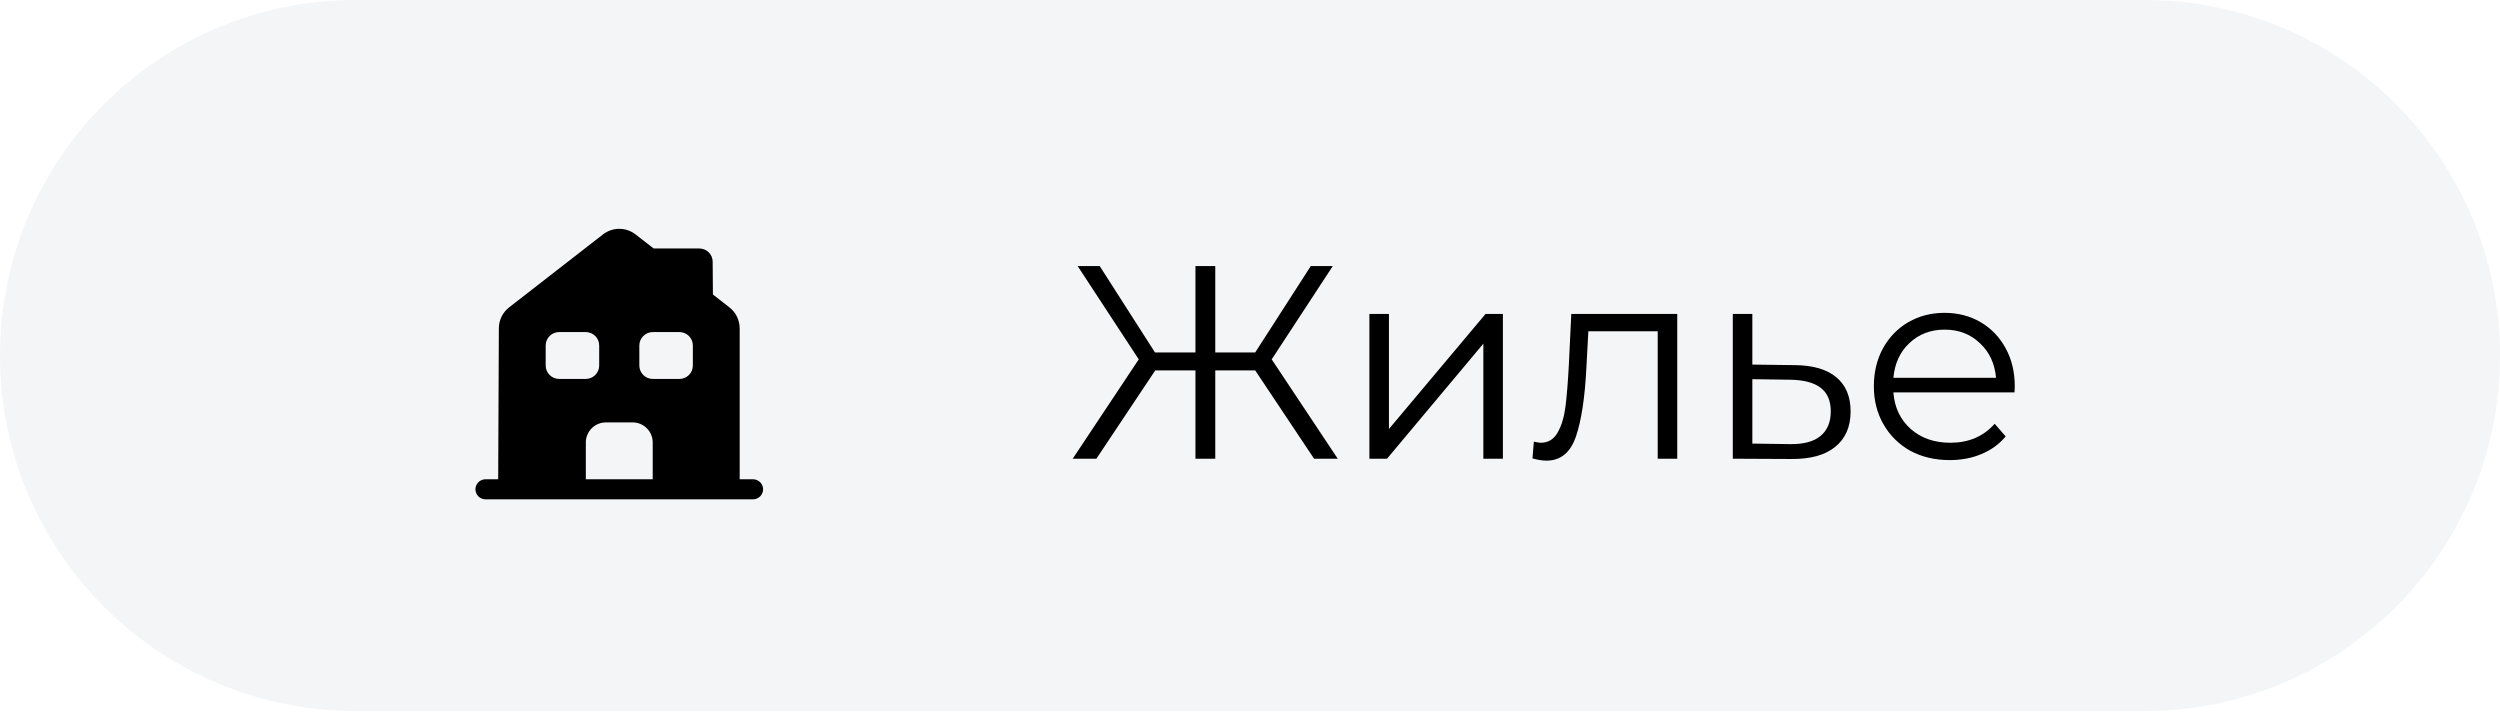
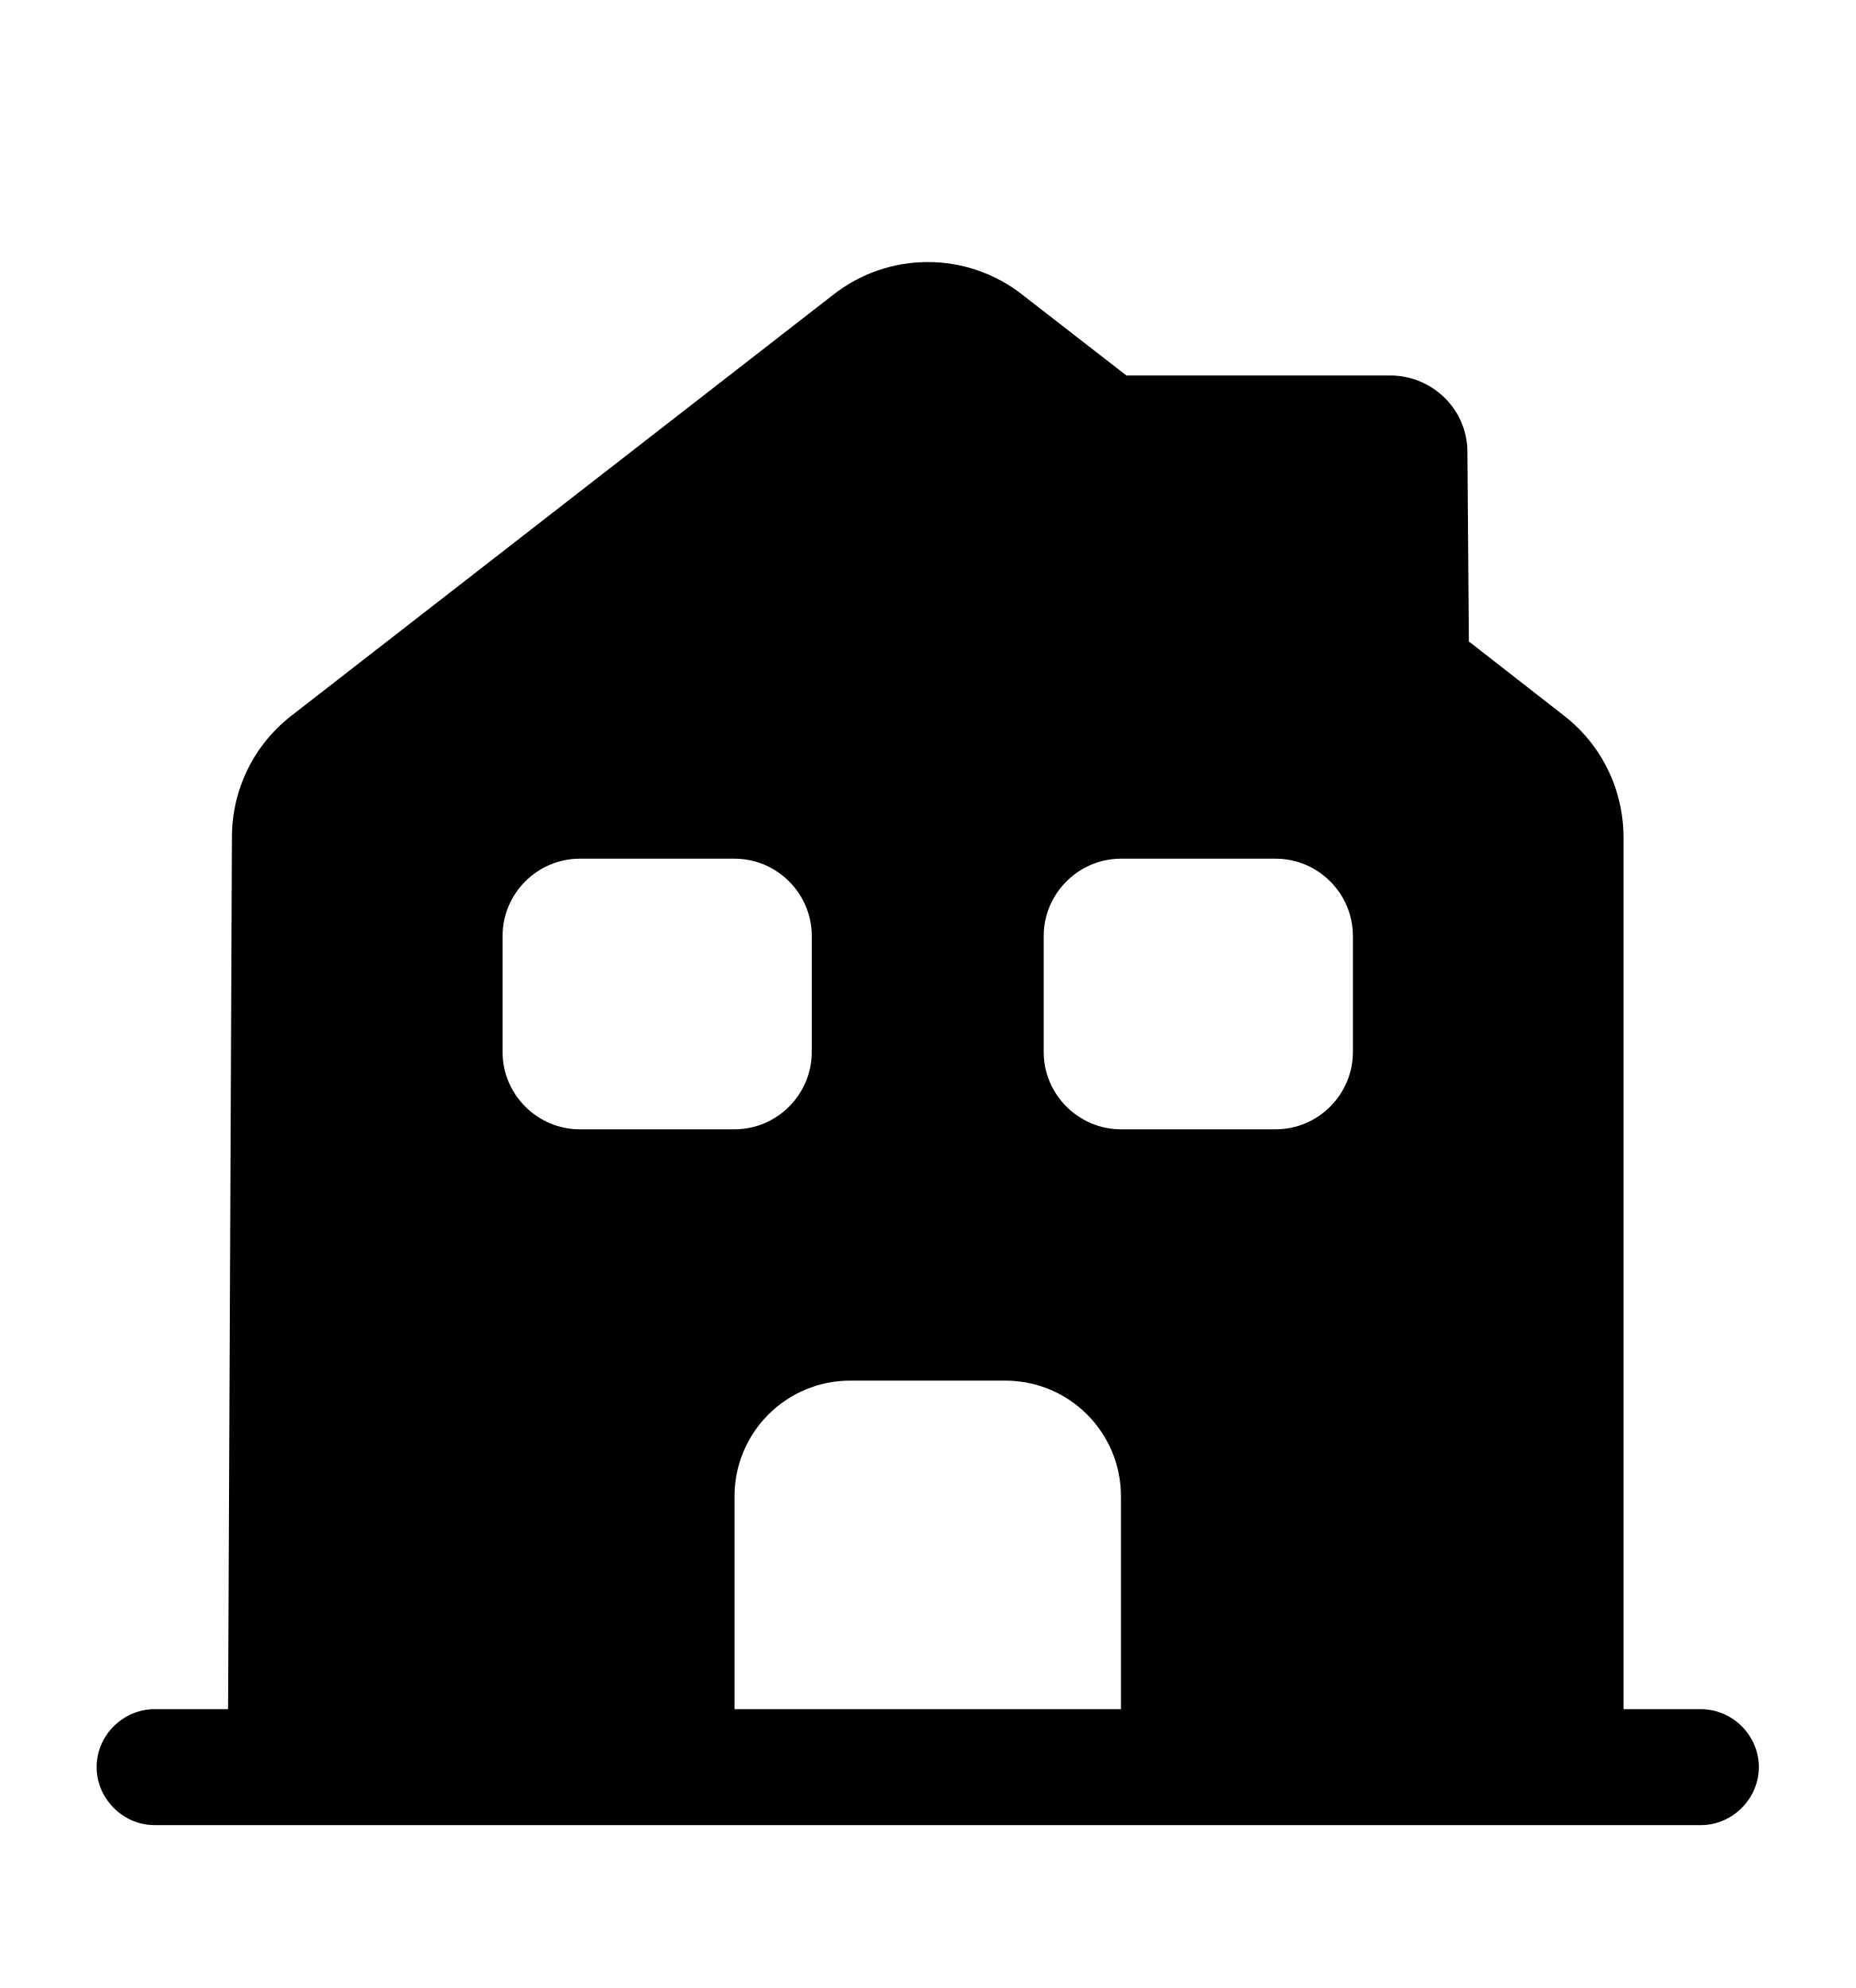
- <svg xmlns="http://www.w3.org/2000/svg" width="109" height="31" viewBox="0 0 109 31" fill="none">
-   <rect width="109" height="31" rx="15.5" fill="#F4F5F6" />
-   <path d="M32.833 20.896H32.25V14.322C32.25 13.96 32.087 13.622 31.801 13.4L31.083 12.84L31.072 11.411C31.072 11.09 30.809 10.833 30.488 10.833H28.499L27.718 10.227C27.297 9.894 26.703 9.894 26.282 10.227L22.199 13.4C21.913 13.622 21.75 13.96 21.75 14.316L21.721 20.896H21.167C20.927 20.896 20.729 21.094 20.729 21.333C20.729 21.573 20.927 21.771 21.167 21.771H32.833C33.072 21.771 33.271 21.573 33.271 21.333C33.271 21.094 33.072 20.896 32.833 20.896ZM23.792 15.938V15.062C23.792 14.742 24.054 14.479 24.375 14.479H25.542C25.863 14.479 26.125 14.742 26.125 15.062V15.938C26.125 16.258 25.863 16.521 25.542 16.521H24.375C24.054 16.521 23.792 16.258 23.792 15.938ZM28.458 20.896H25.542V19.292C25.542 18.808 25.933 18.417 26.417 18.417H27.583C28.067 18.417 28.458 18.808 28.458 19.292V20.896ZM30.208 15.938C30.208 16.258 29.946 16.521 29.625 16.521H28.458C28.137 16.521 27.875 16.258 27.875 15.938V15.062C27.875 14.742 28.137 14.479 28.458 14.479H29.625C29.946 14.479 30.208 14.742 30.208 15.062V15.938Z" fill="black" />
-   <path d="M54.726 16.148H52.986V20H52.122V16.148H50.37L47.802 20H46.77L49.65 15.668L46.986 11.6H47.946L50.358 15.368H52.122V11.6H52.986V15.368H54.726L57.15 11.6H58.11L55.446 15.668L58.326 20H57.294L54.726 16.148ZM59.706 13.688H60.558V18.704L64.77 13.688H65.526V20H64.674V14.984L60.474 20H59.706V13.688ZM73.128 13.688V20H72.276V14.444H69.252L69.168 16.004C69.104 17.316 68.952 18.324 68.712 19.028C68.472 19.732 68.044 20.084 67.428 20.084C67.26 20.084 67.056 20.052 66.816 19.988L66.876 19.256C67.02 19.288 67.12 19.304 67.176 19.304C67.504 19.304 67.752 19.152 67.92 18.848C68.088 18.544 68.2 18.168 68.256 17.72C68.312 17.272 68.36 16.68 68.4 15.944L68.508 13.688H73.128ZM78.262 15.92C79.054 15.928 79.654 16.104 80.062 16.448C80.478 16.792 80.686 17.288 80.686 17.936C80.686 18.608 80.462 19.124 80.014 19.484C79.574 19.844 78.934 20.02 78.094 20.012L75.55 20V13.688H76.402V15.896L78.262 15.92ZM78.046 19.364C78.63 19.372 79.07 19.256 79.366 19.016C79.67 18.768 79.822 18.408 79.822 17.936C79.822 17.472 79.674 17.128 79.378 16.904C79.082 16.68 78.638 16.564 78.046 16.556L76.402 16.532V19.34L78.046 19.364ZM87.832 17.108H82.552C82.6 17.764 82.852 18.296 83.308 18.704C83.764 19.104 84.34 19.304 85.036 19.304C85.428 19.304 85.788 19.236 86.116 19.1C86.444 18.956 86.728 18.748 86.968 18.476L87.448 19.028C87.168 19.364 86.816 19.62 86.392 19.796C85.976 19.972 85.516 20.06 85.012 20.06C84.364 20.06 83.788 19.924 83.284 19.652C82.788 19.372 82.4 18.988 82.12 18.5C81.84 18.012 81.7 17.46 81.7 16.844C81.7 16.228 81.832 15.676 82.096 15.188C82.368 14.7 82.736 14.32 83.2 14.048C83.672 13.776 84.2 13.64 84.784 13.64C85.368 13.64 85.892 13.776 86.356 14.048C86.82 14.32 87.184 14.7 87.448 15.188C87.712 15.668 87.844 16.22 87.844 16.844L87.832 17.108ZM84.784 14.372C84.176 14.372 83.664 14.568 83.248 14.96C82.84 15.344 82.608 15.848 82.552 16.472H87.028C86.972 15.848 86.736 15.344 86.32 14.96C85.912 14.568 85.4 14.372 84.784 14.372Z" fill="black" />
+ <svg xmlns="http://www.w3.org/2000/svg" width="14" height="15" viewBox="0 0 14 15" fill="none">
+   <path d="M12.833 12.896H12.25V6.322C12.25 5.96 12.087 5.622 11.801 5.4L11.083 4.84L11.072 3.411C11.072 3.09 10.809 2.833 10.488 2.833H8.499L7.718 2.227C7.298 1.894 6.703 1.894 6.283 2.227L2.199 5.4C1.913 5.622 1.75 5.96 1.75 6.316L1.721 12.896H1.167C0.928 12.896 0.729 13.094 0.729 13.333C0.729 13.572 0.928 13.771 1.167 13.771H12.833C13.072 13.771 13.271 13.572 13.271 13.333C13.271 13.094 13.072 12.896 12.833 12.896ZM3.792 7.938V7.062C3.792 6.742 4.054 6.479 4.375 6.479H5.542C5.863 6.479 6.125 6.742 6.125 7.062V7.938C6.125 8.258 5.863 8.521 5.542 8.521H4.375C4.054 8.521 3.792 8.258 3.792 7.938ZM8.458 12.896H5.542V11.292C5.542 10.807 5.933 10.417 6.417 10.417H7.583C8.068 10.417 8.458 10.807 8.458 11.292V12.896ZM10.208 7.938C10.208 8.258 9.946 8.521 9.625 8.521H8.458C8.138 8.521 7.875 8.258 7.875 7.938V7.062C7.875 6.742 8.138 6.479 8.458 6.479H9.625C9.946 6.479 10.208 6.742 10.208 7.062V7.938Z" fill="black" />
</svg>
